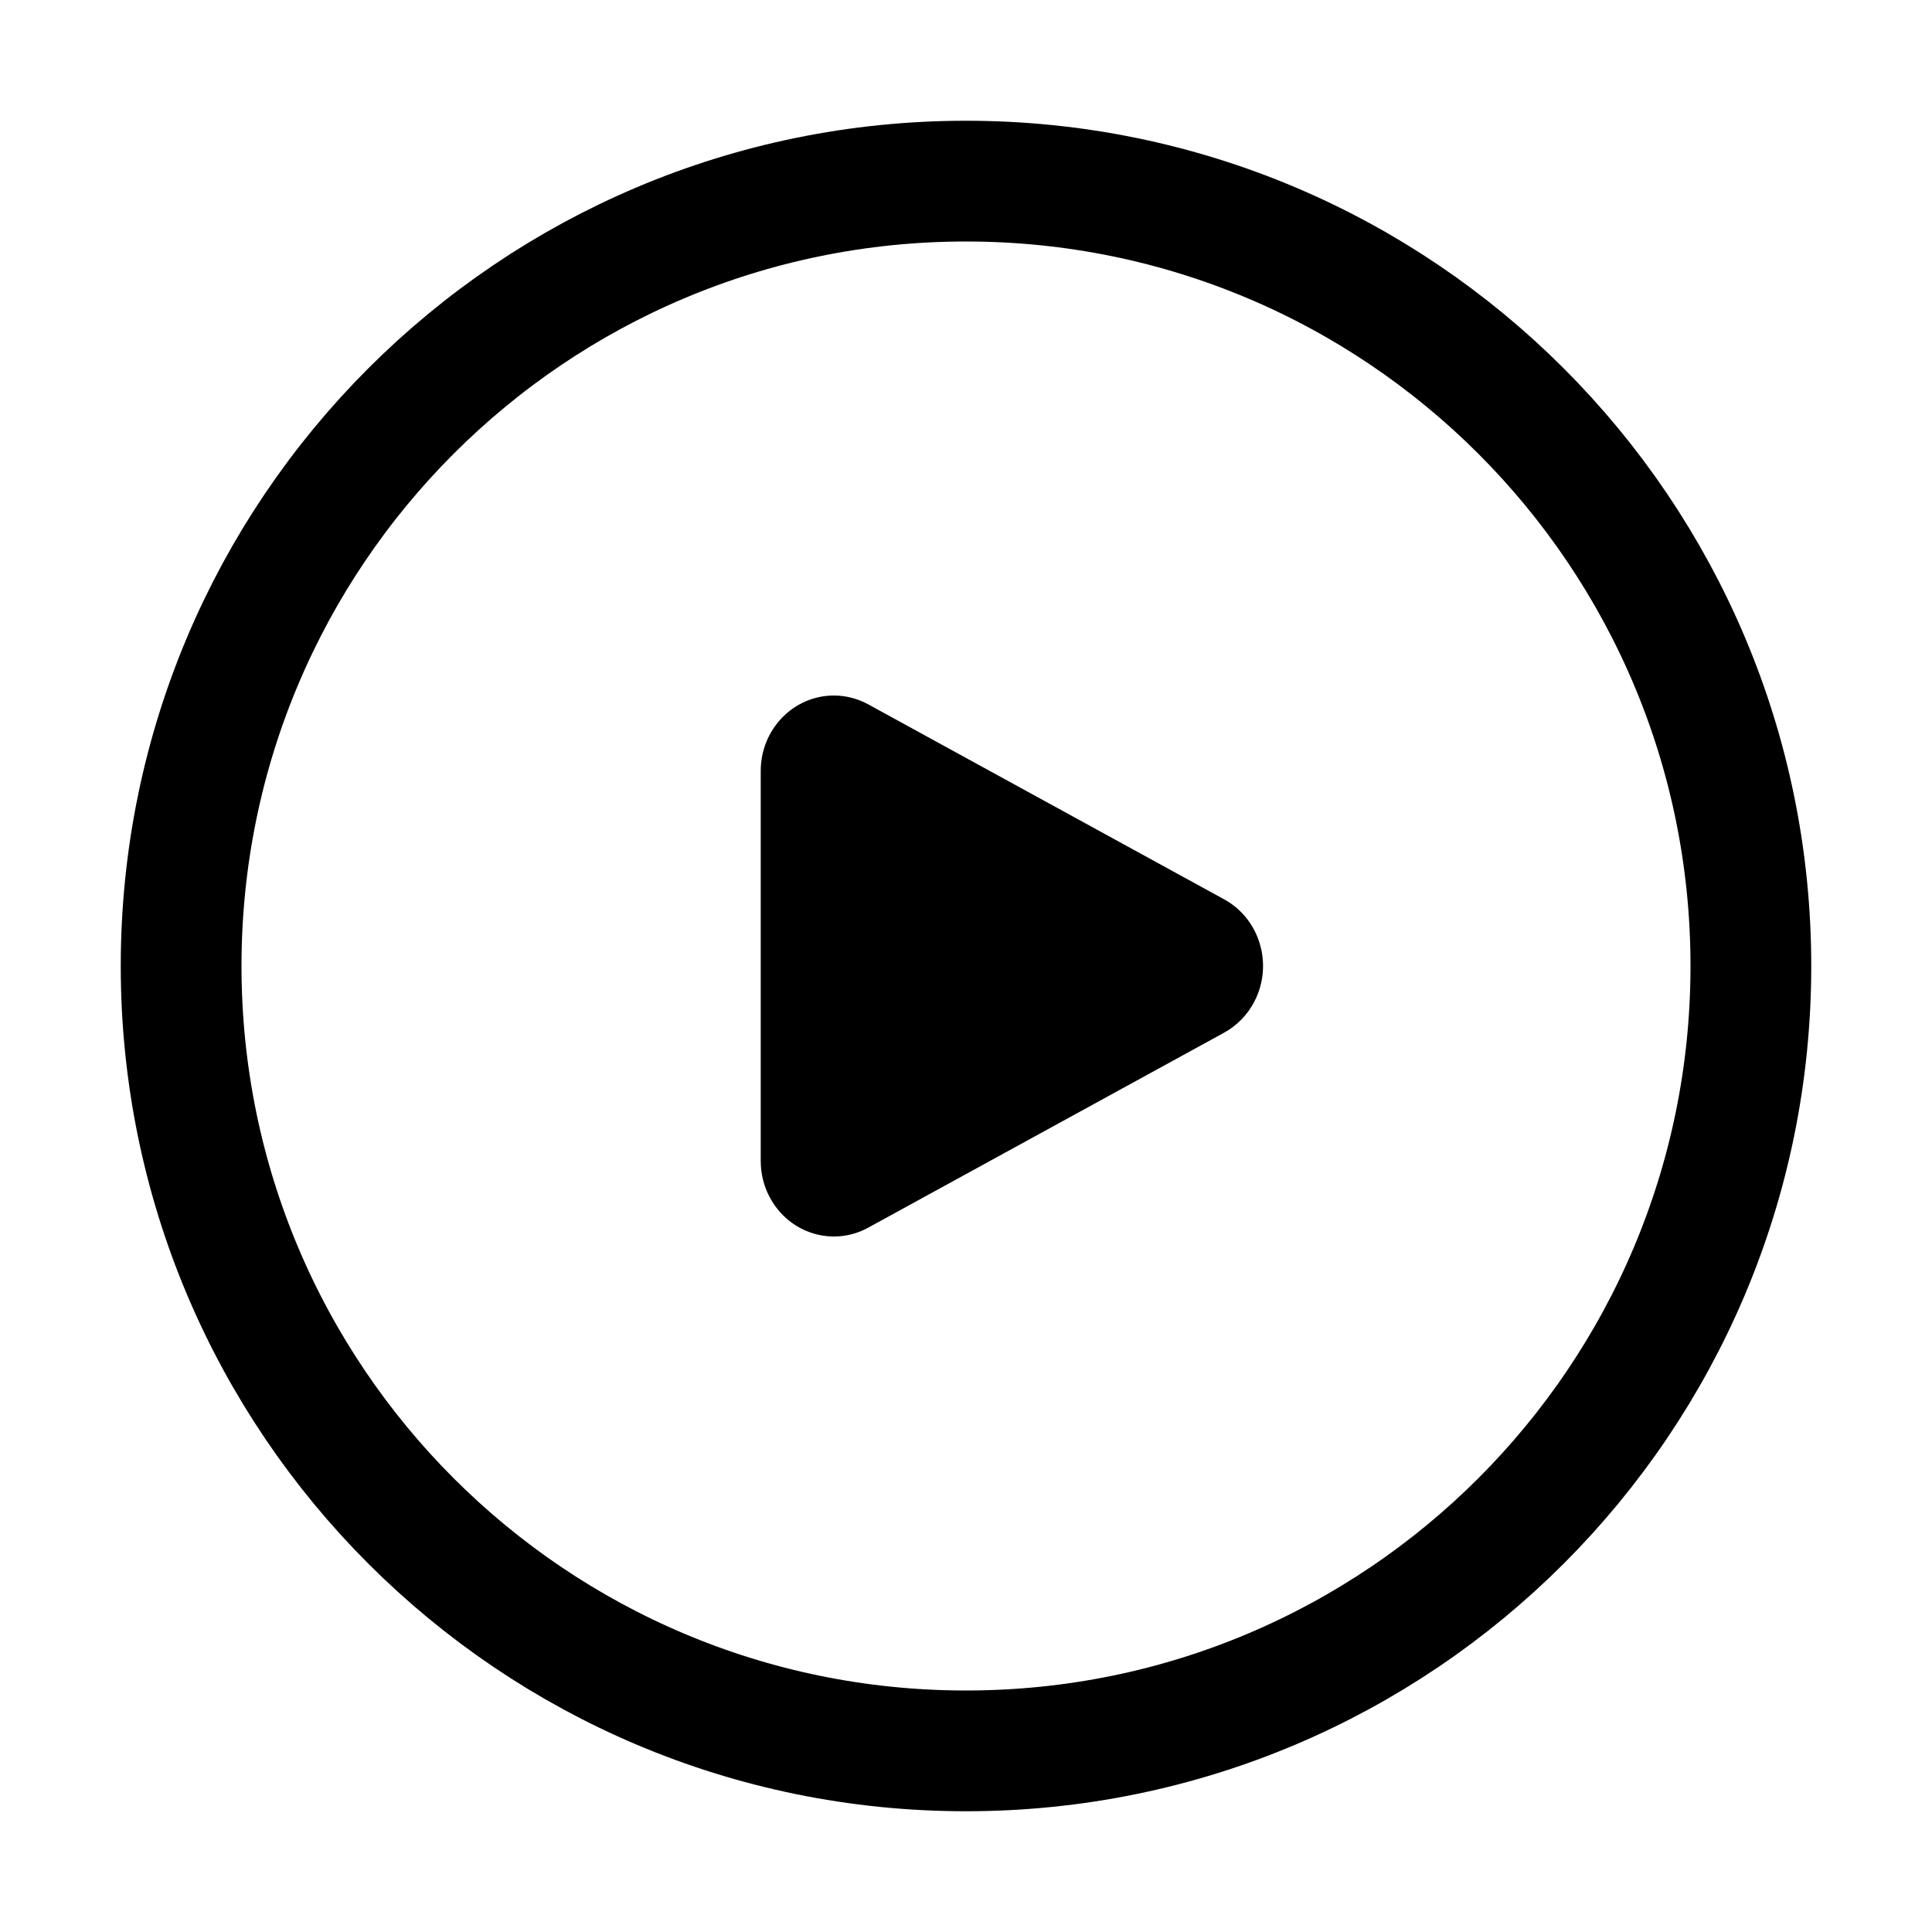
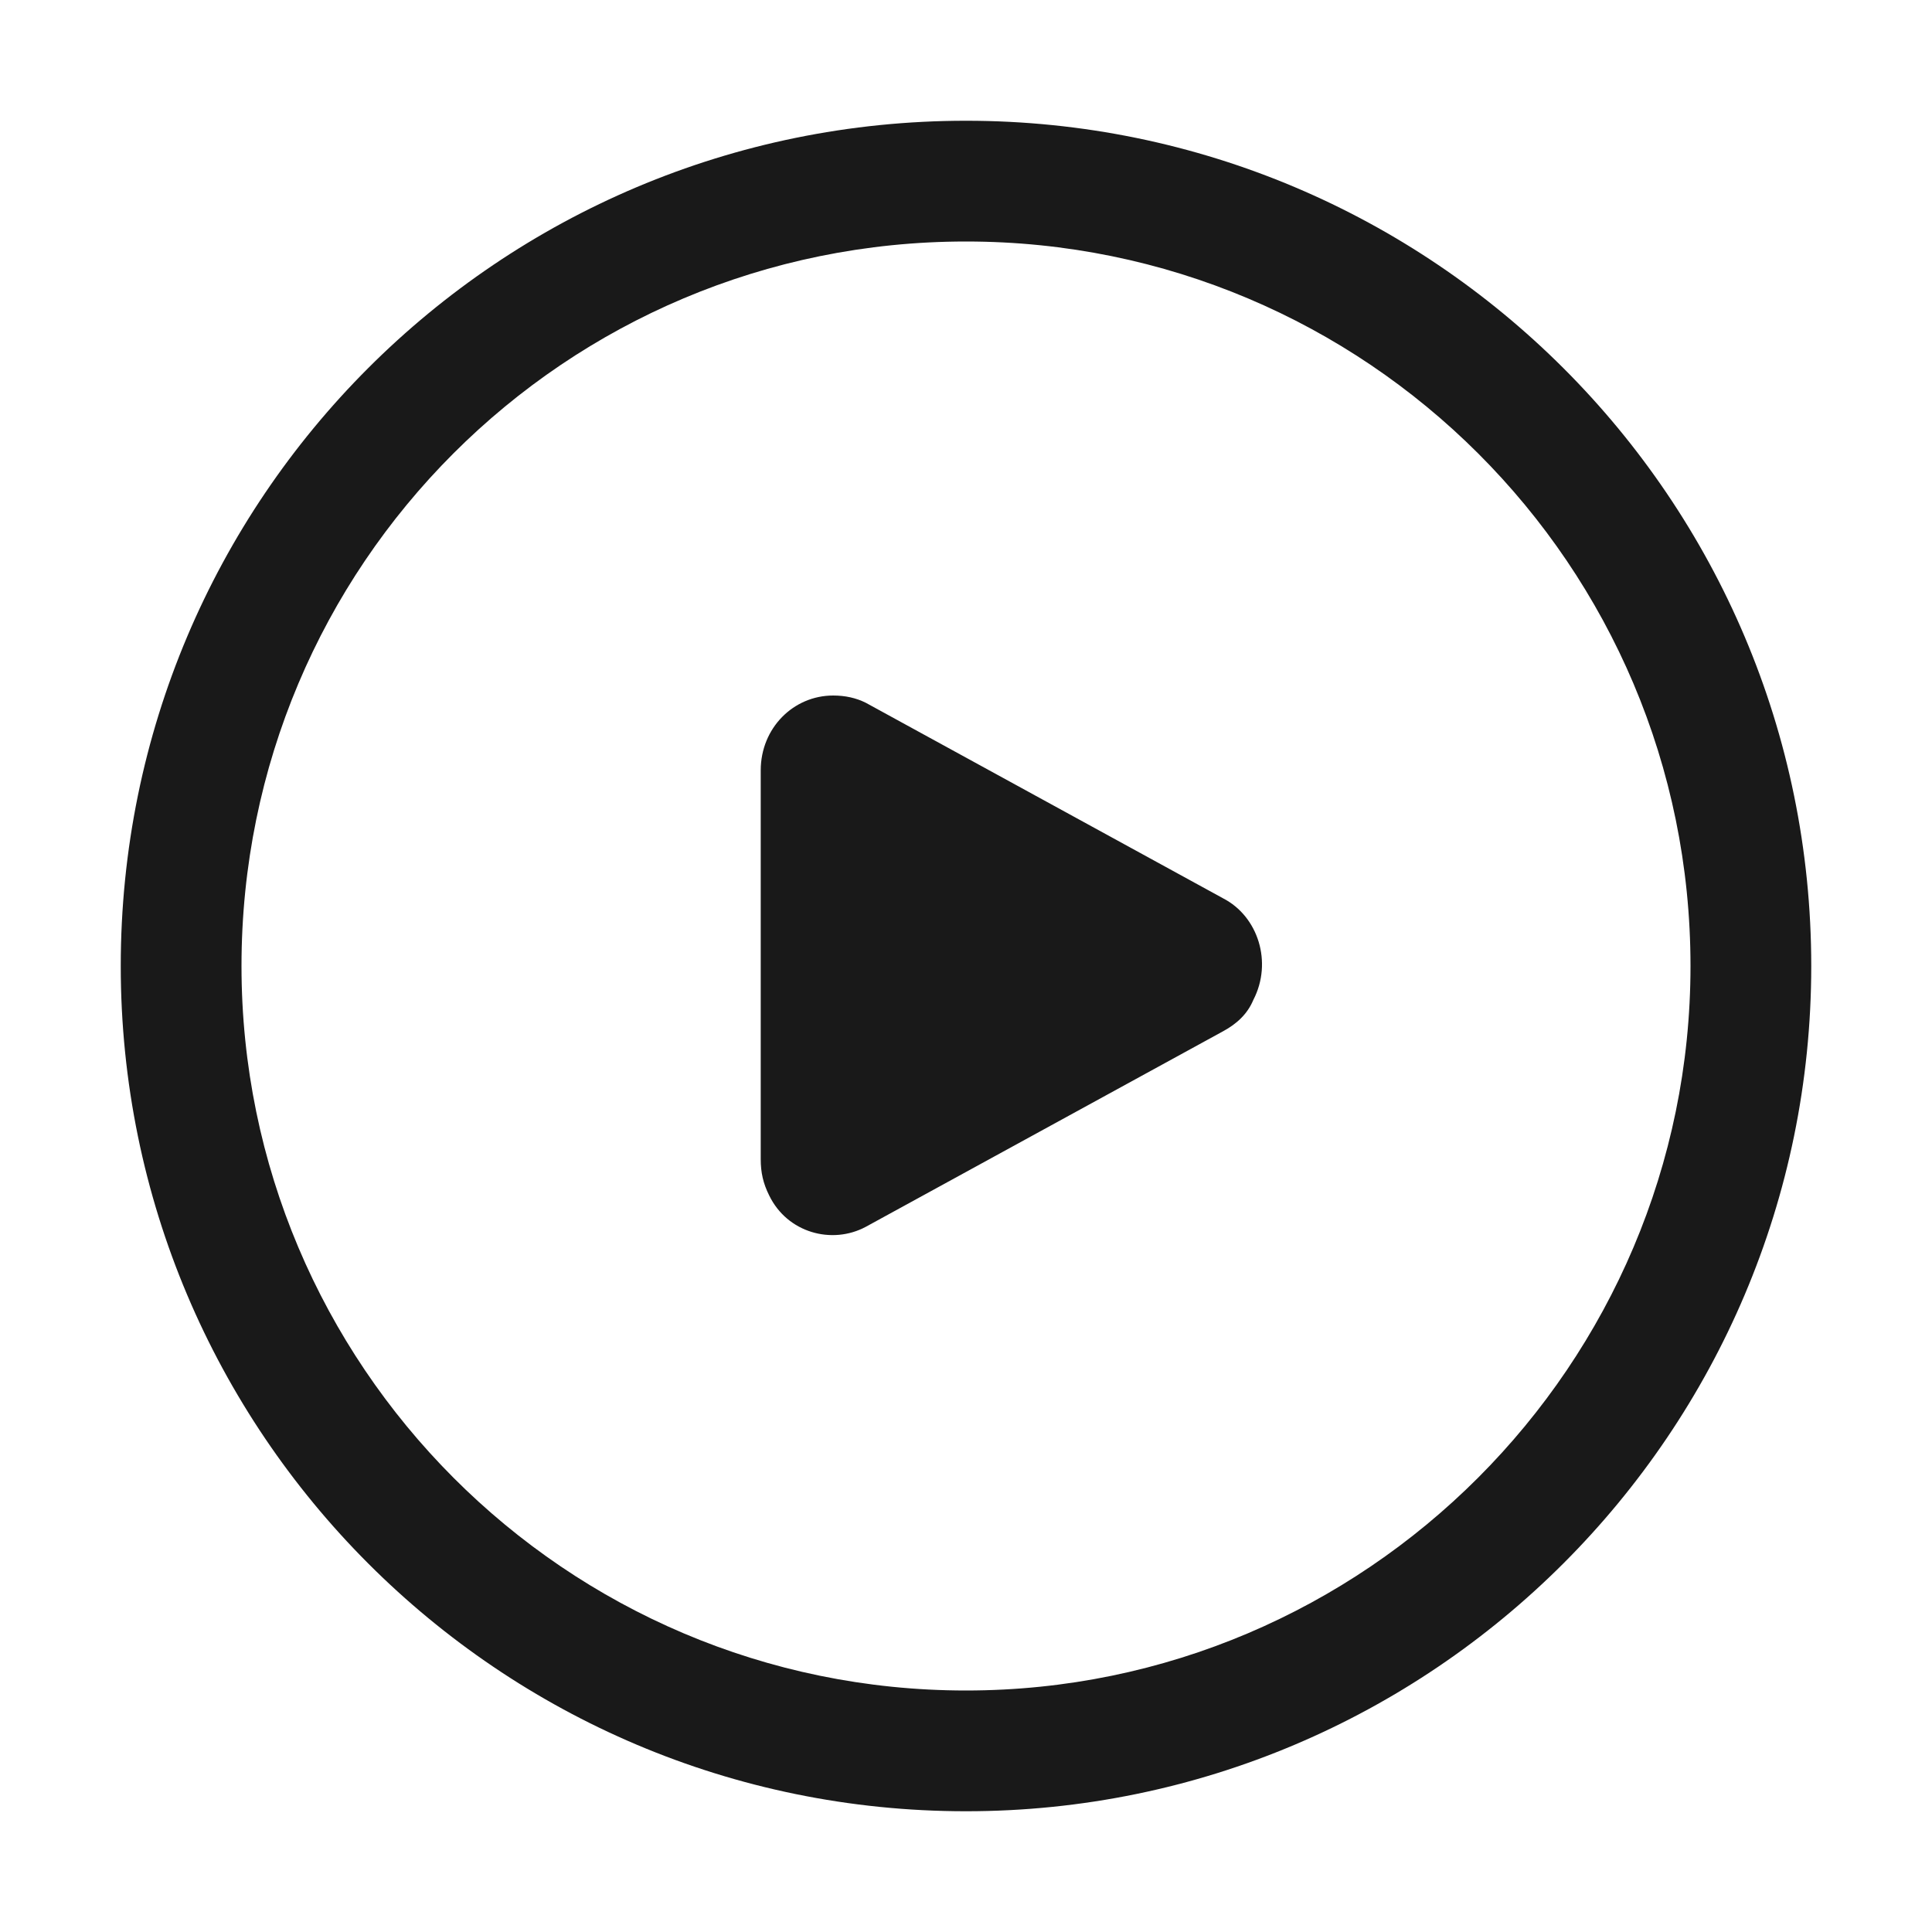
- <svg xmlns="http://www.w3.org/2000/svg" width="16px" height="16px" viewBox="0 0 16 16" version="1.1">
-   <g id="操作/播放1" stroke="none" stroke-width="1" fill="none" fill-rule="evenodd">
-     <circle id="椭圆形" stroke="currentColor" stroke-linecap="round" stroke-linejoin="round" cx="8" cy="8" r="6.5">
-         </circle>
-     <path d="M10.138,8.552 L7.19,10.167 C6.894,10.329 6.528,10.213 6.371,9.908 C6.324,9.818 6.3,9.717 6.3,9.615 L6.3,6.385 C6.3,6.04 6.571,5.76 6.906,5.76 C7.005,5.76 7.102,5.785 7.19,5.833 L10.138,7.448 C10.434,7.61 10.546,7.988 10.389,8.293 C10.332,8.403 10.245,8.493 10.138,8.552 Z" id="三角形" fill="currentColor" />
+ <svg xmlns="http://www.w3.org/2000/svg" width="16" height="16" viewBox="0 0 16 16" fill="none">
+   <defs />
+   <mask id="mask413_9711" mask-type="alpha" maskUnits="userSpaceOnUse" x="0" y="0" width="16" height="16">
+     <rect id="开始-start" width="16" height="16" fill="#000000" fill-opacity="1" />
+   </mask>
+   <g mask="url(#mask413_9711)">
+     <path id="形状结合" d="M8 1C11.86 1 15 4.13 15 8C15 11.86 11.86 15 8 15C4.13 15 1 11.86 1 8C1 4.13 4.13 1 8 1ZM8 2C4.68 2 2 4.68 2 8C2 11.3 4.68 14 8 14C11.31 14 14 11.3 14 8C14 4.68 11.31 2 8 2ZM6.9 5.76C7 5.76 7.09 5.78 7.17 5.82L10.13 7.44C10.42 7.59 10.54 7.97 10.38 8.28C10.33 8.4 10.24 8.48 10.13 8.54L7.17 10.16C6.89 10.31 6.52 10.21 6.37 9.9C6.32 9.8 6.3 9.71 6.3 9.6L6.3 6.38C6.3 6.03 6.57 5.76 6.9 5.76Z" fill="#191919" fill-opacity="1" fill-rule="nonzero" />
  </g>
</svg>
